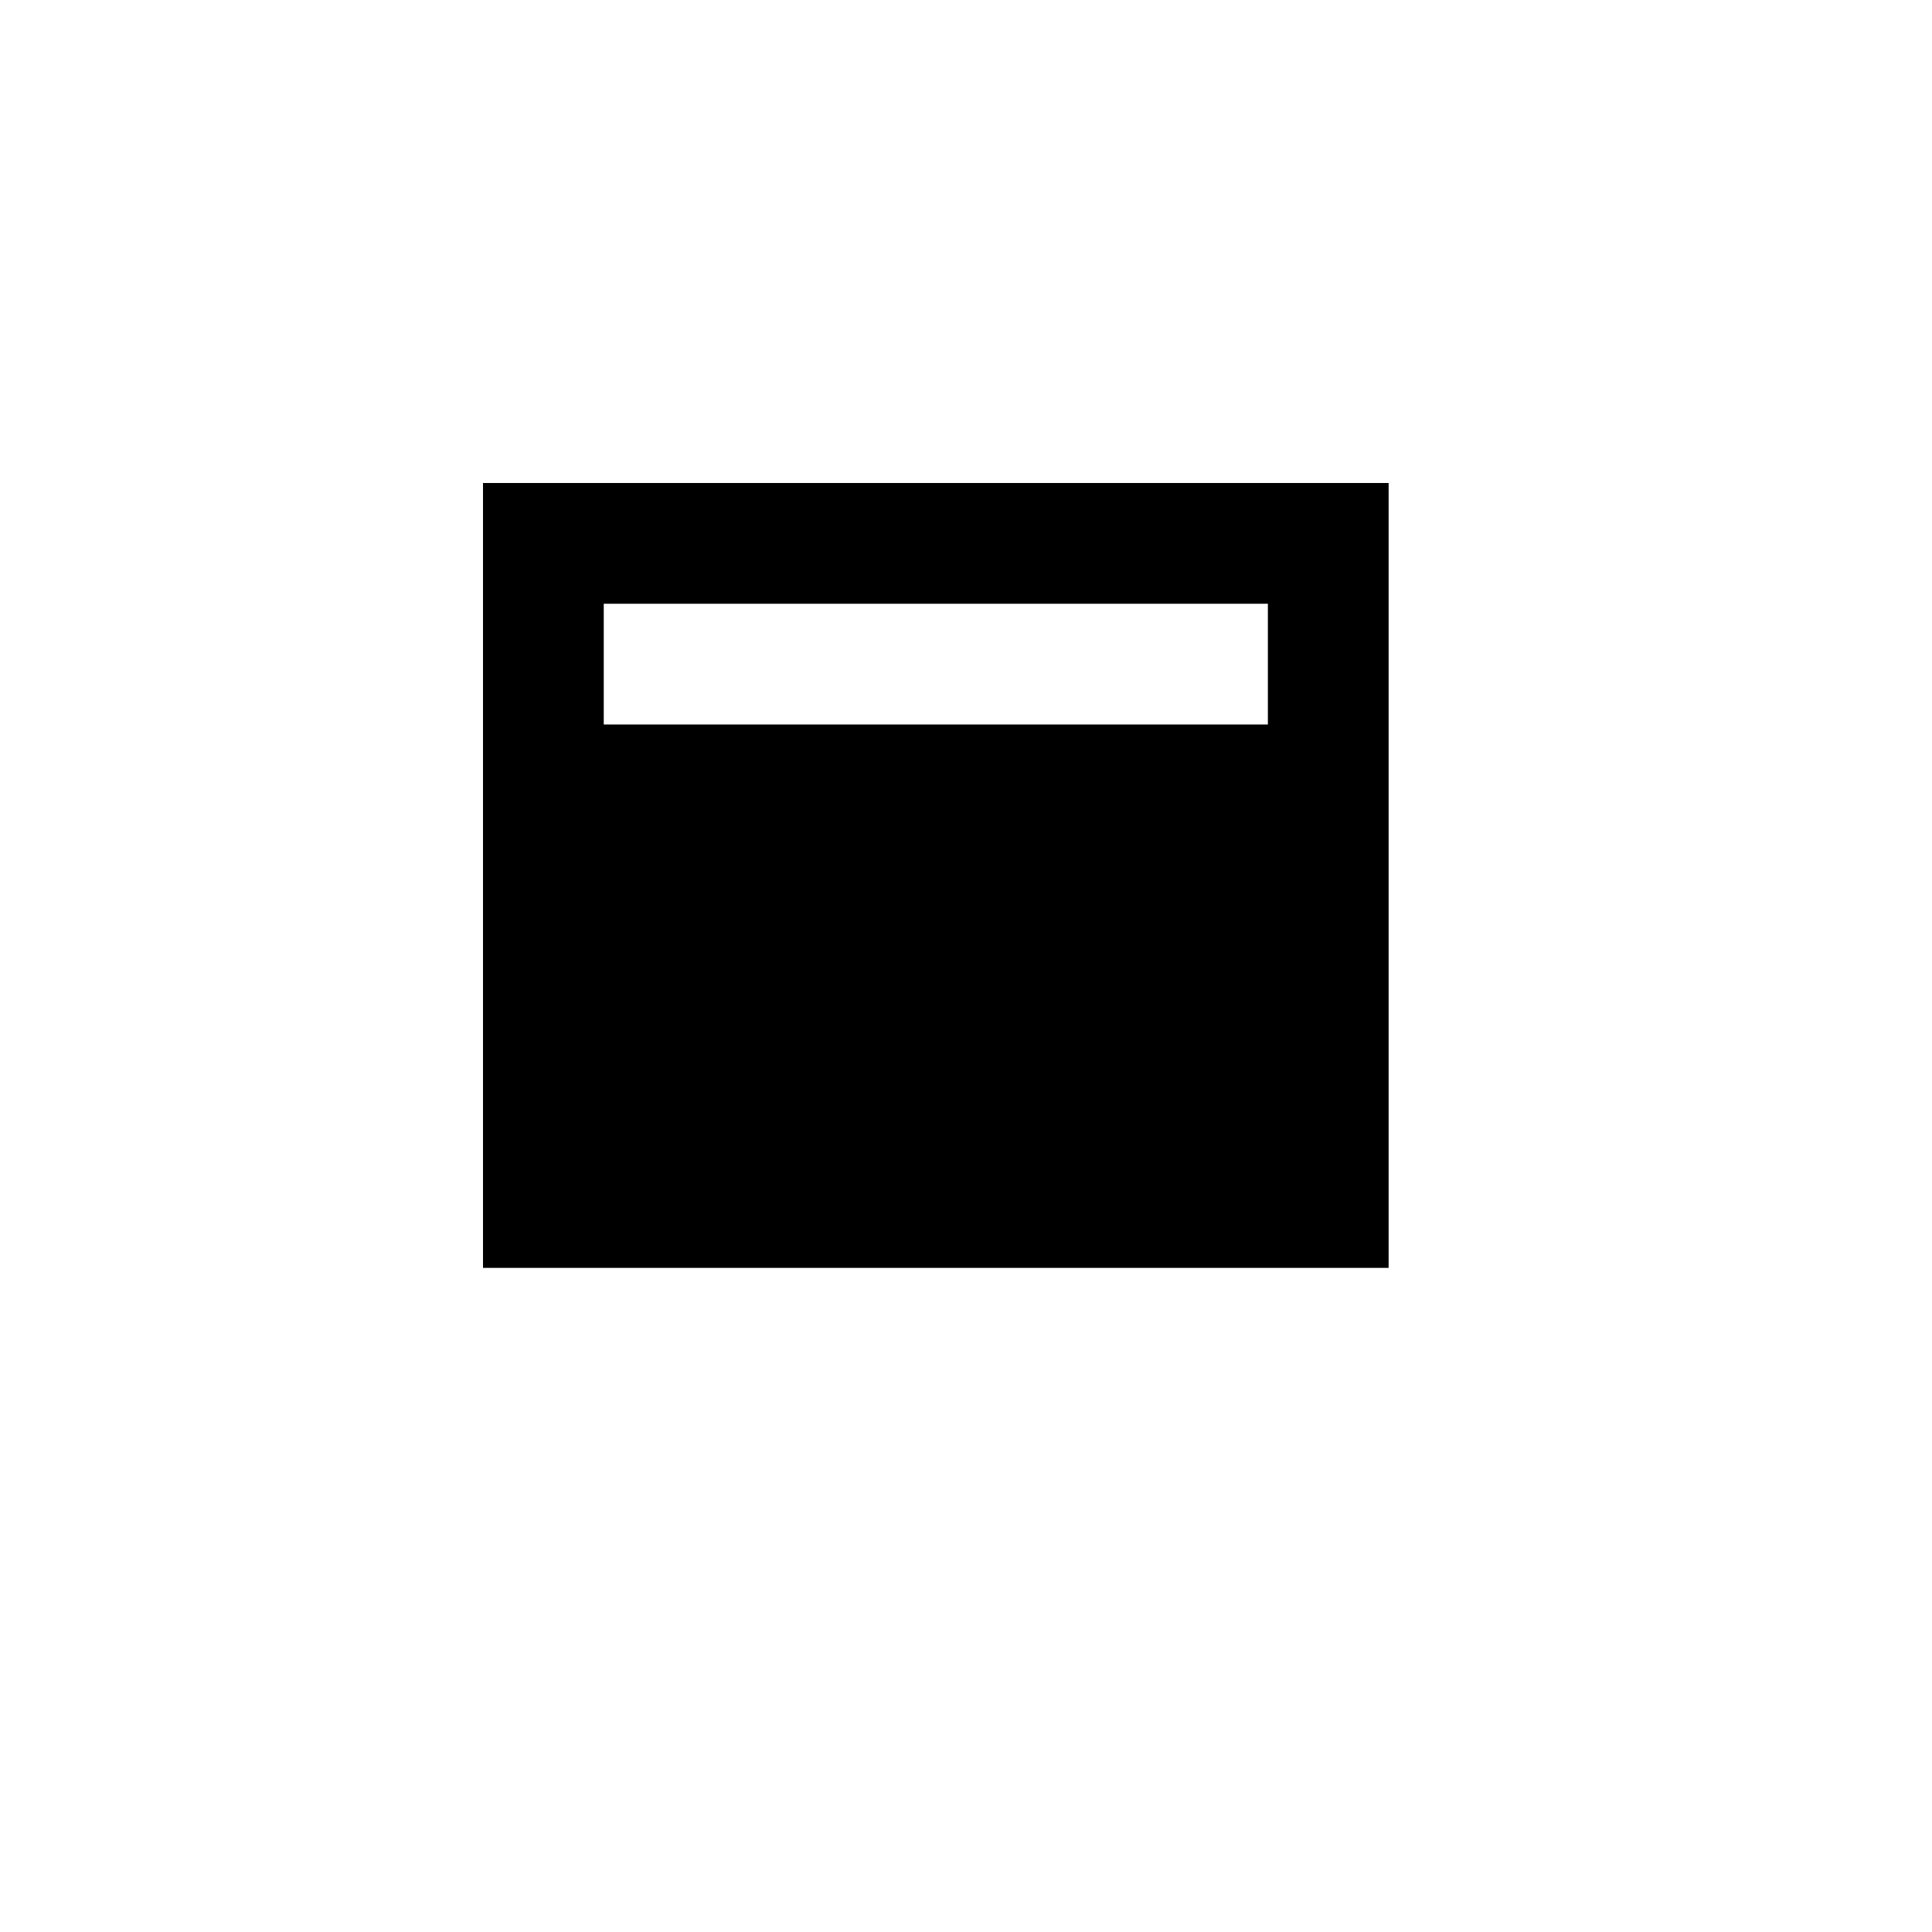
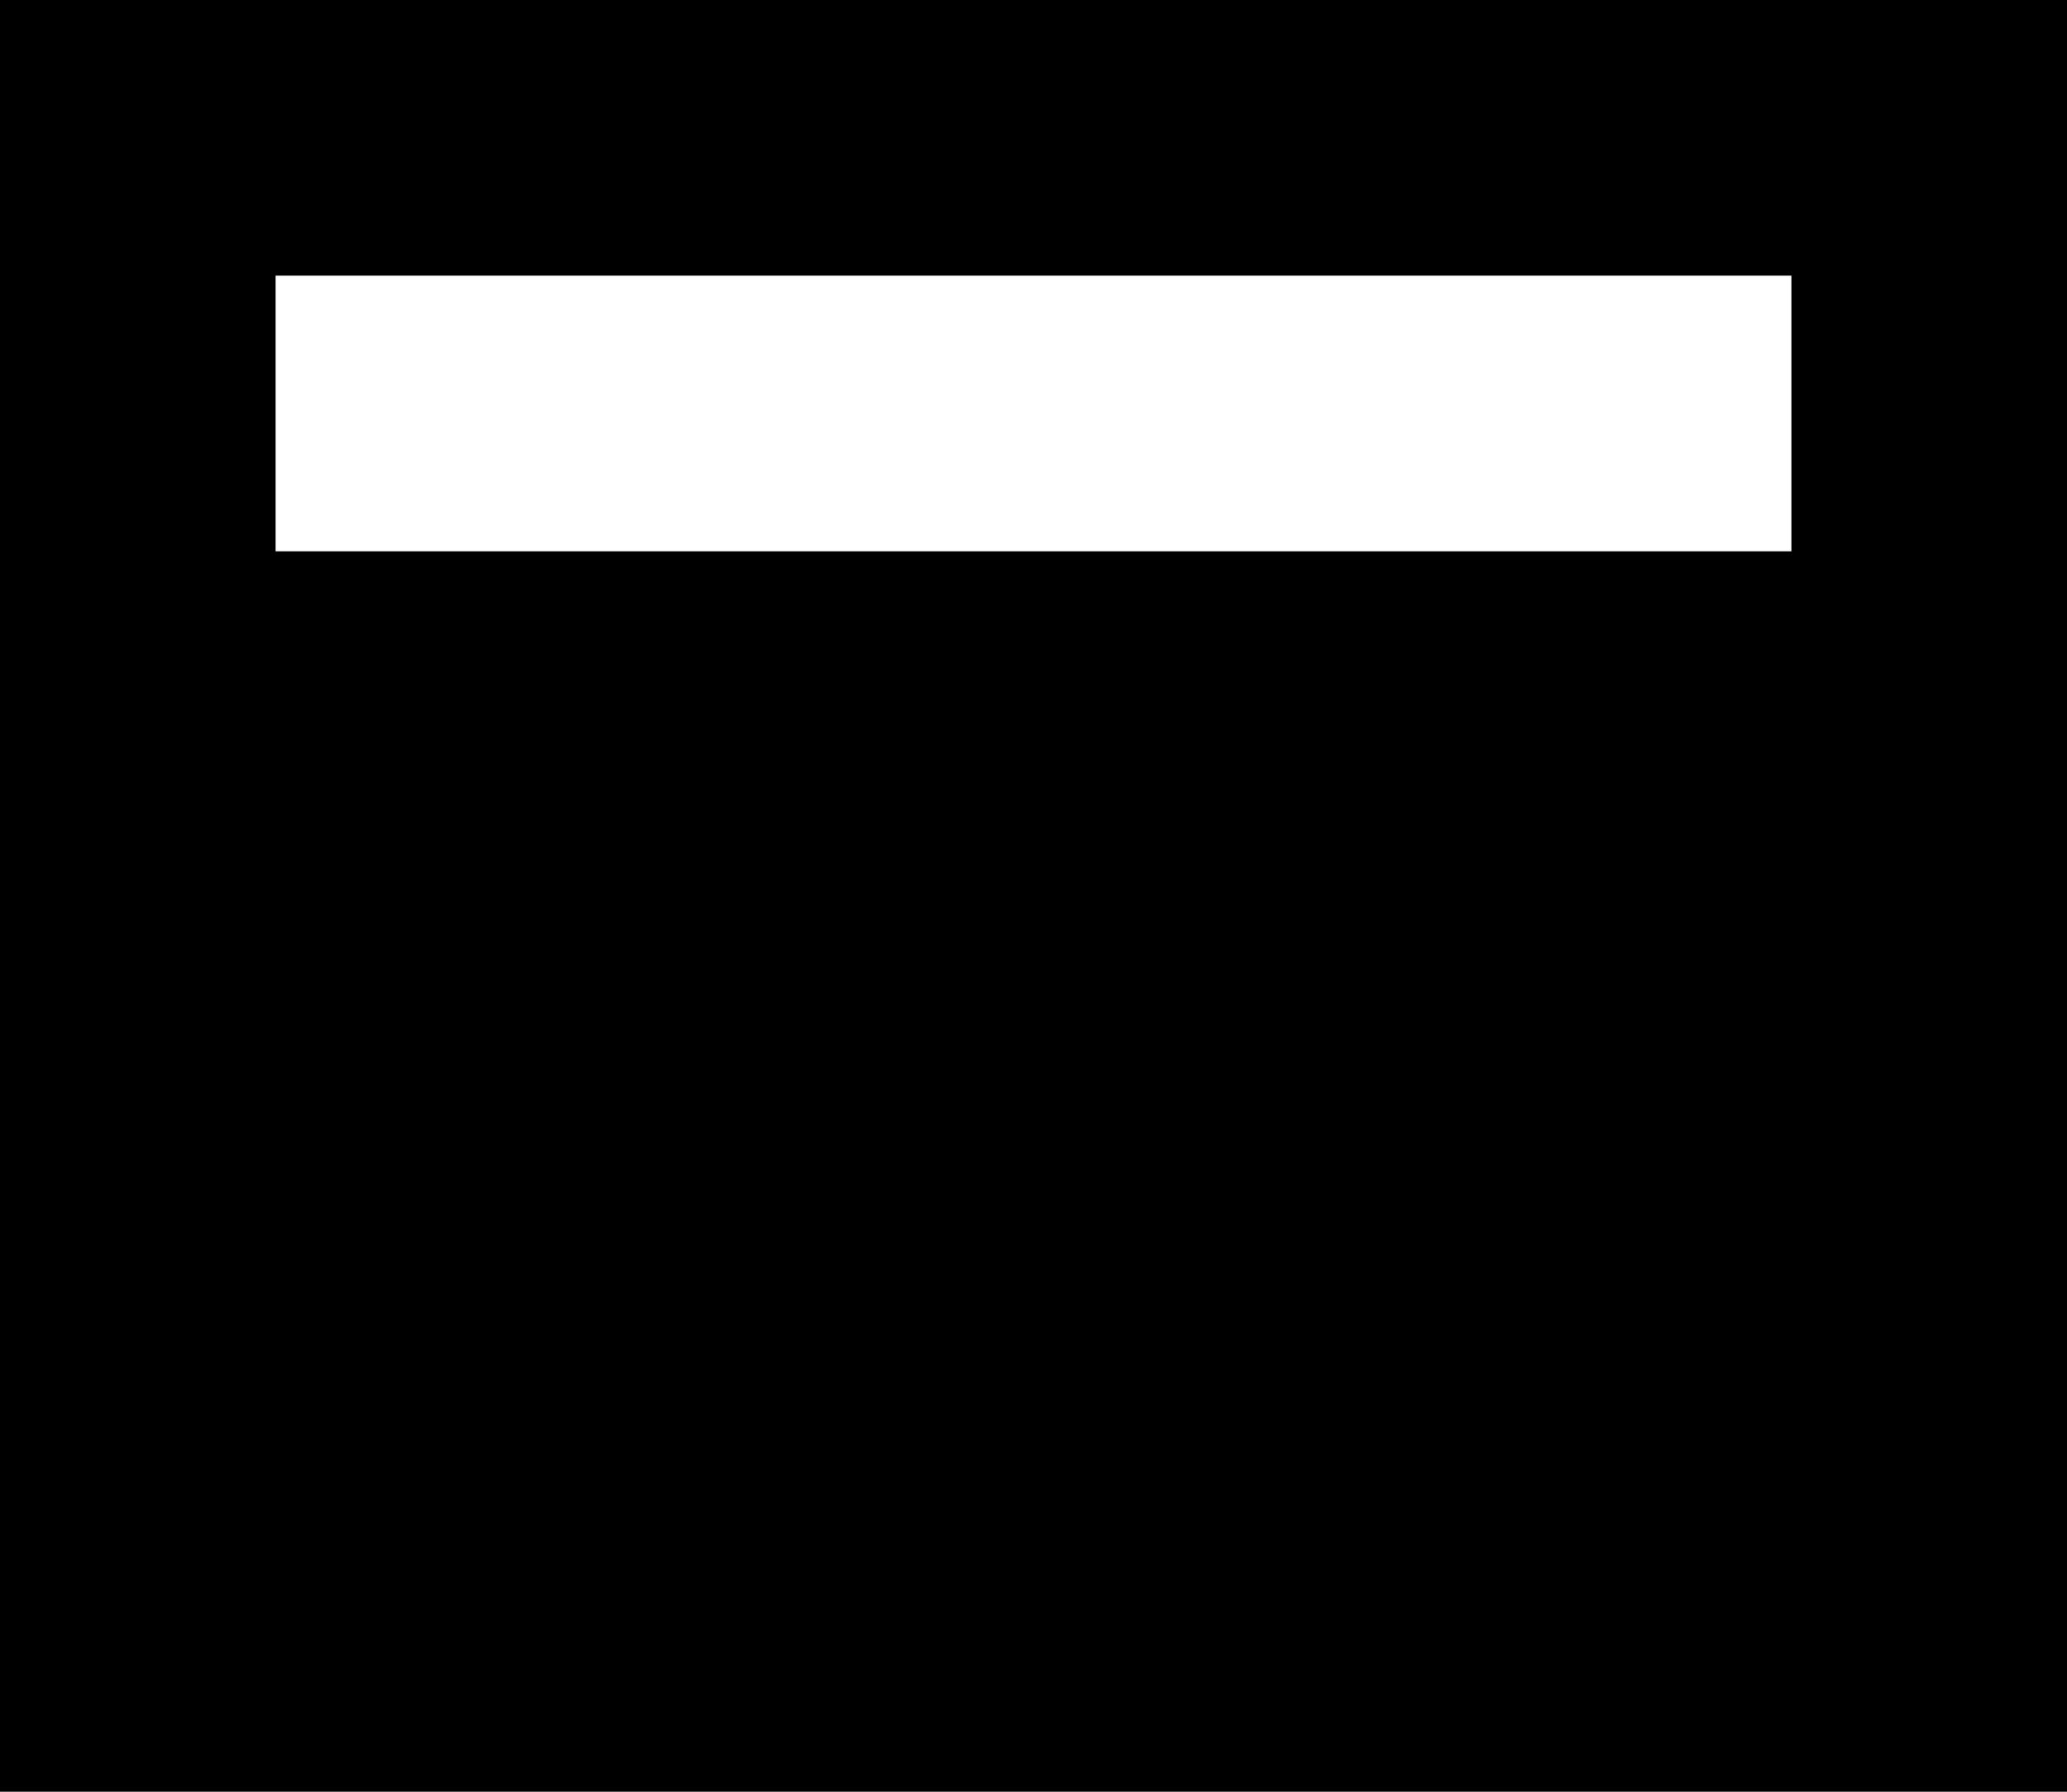
- <svg xmlns="http://www.w3.org/2000/svg" version="1.1" id="Layer_1" x="0px" y="0px" width="32px" height="32px" viewBox="0 0 32 32" style="enable-background:new 0 0 32 32;" xml:space="preserve">
+ <svg xmlns="http://www.w3.org/2000/svg" version="1.1" id="Layer_1" x="0px" y="0px" width="15px" height="13px" viewBox="8 8 15 13" enable-background="new 8 8 15 13" xml:space="preserve">
  <g>
    <path d="M8,8v13h15V8H8z M21,12H10v-2h11V12z" />
  </g>
-   <g>
- </g>
-   <g>
- </g>
-   <g>
- </g>
-   <g>
- </g>
-   <g>
- </g>
-   <g>
- </g>
-   <g>
- </g>
-   <g>
- </g>
-   <g>
- </g>
-   <g>
- </g>
-   <g>
- </g>
-   <g>
- </g>
-   <g>
- </g>
-   <g>
- </g>
-   <g>
- </g>
</svg>
